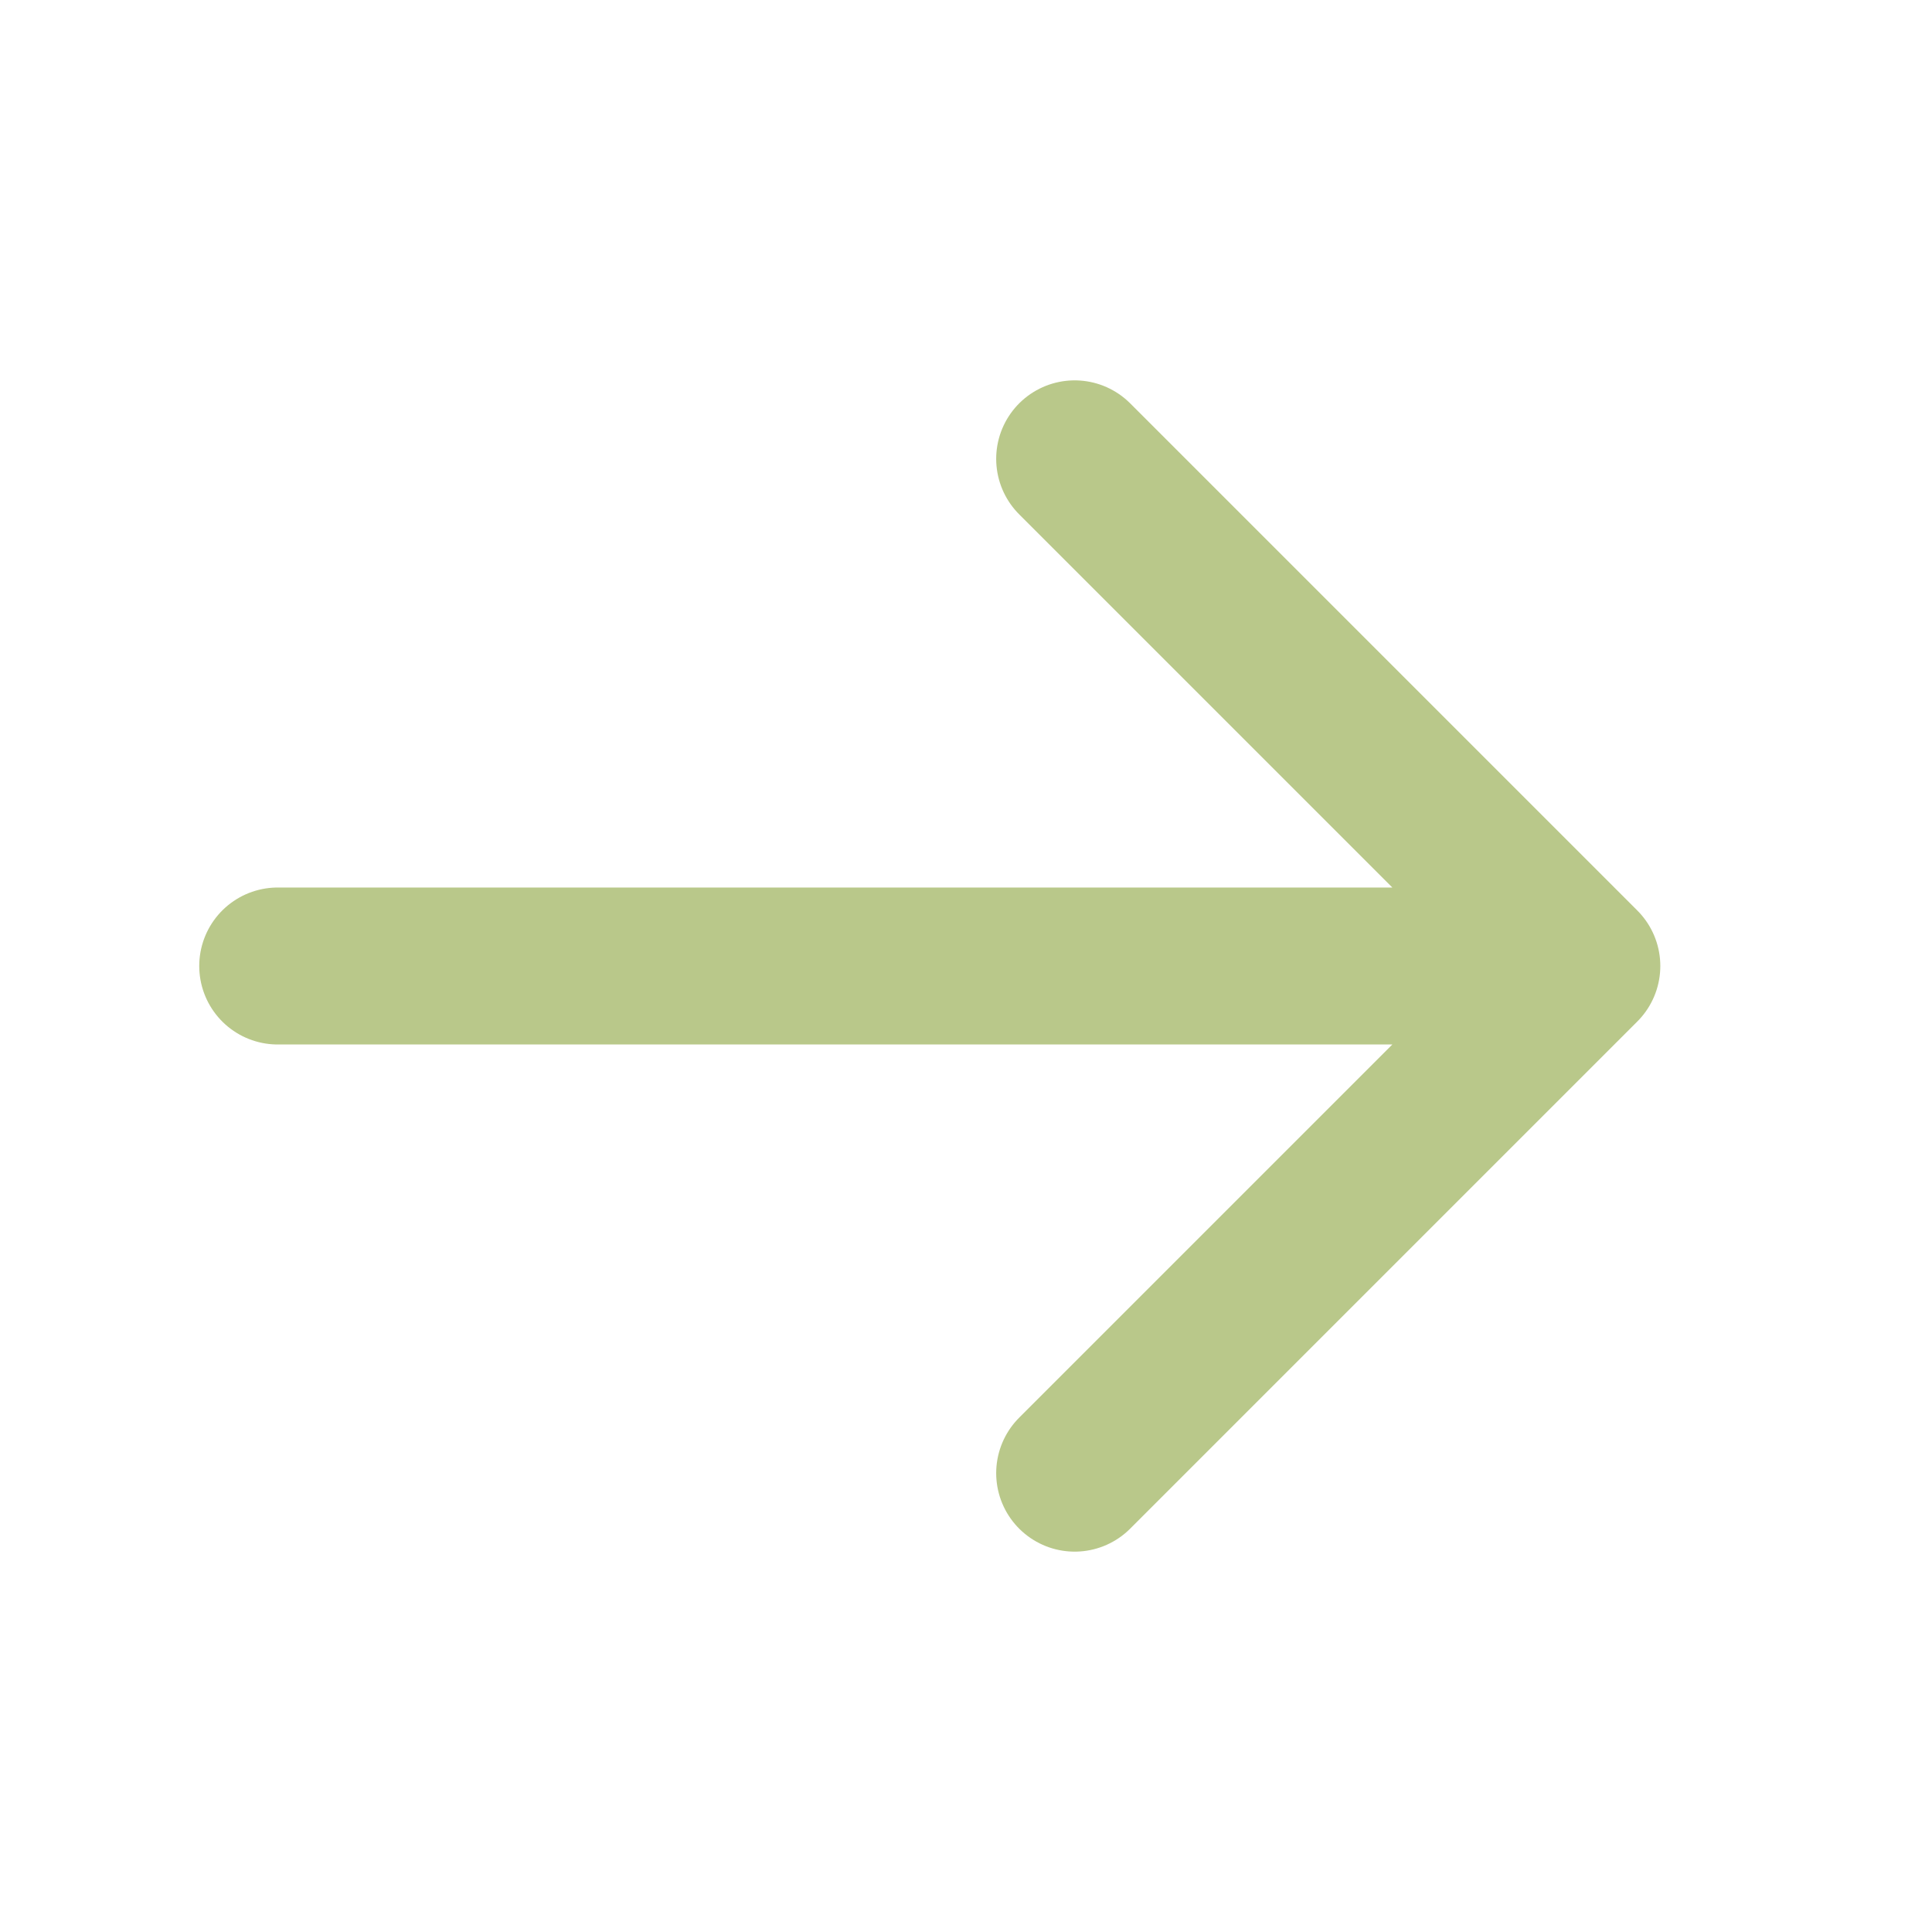
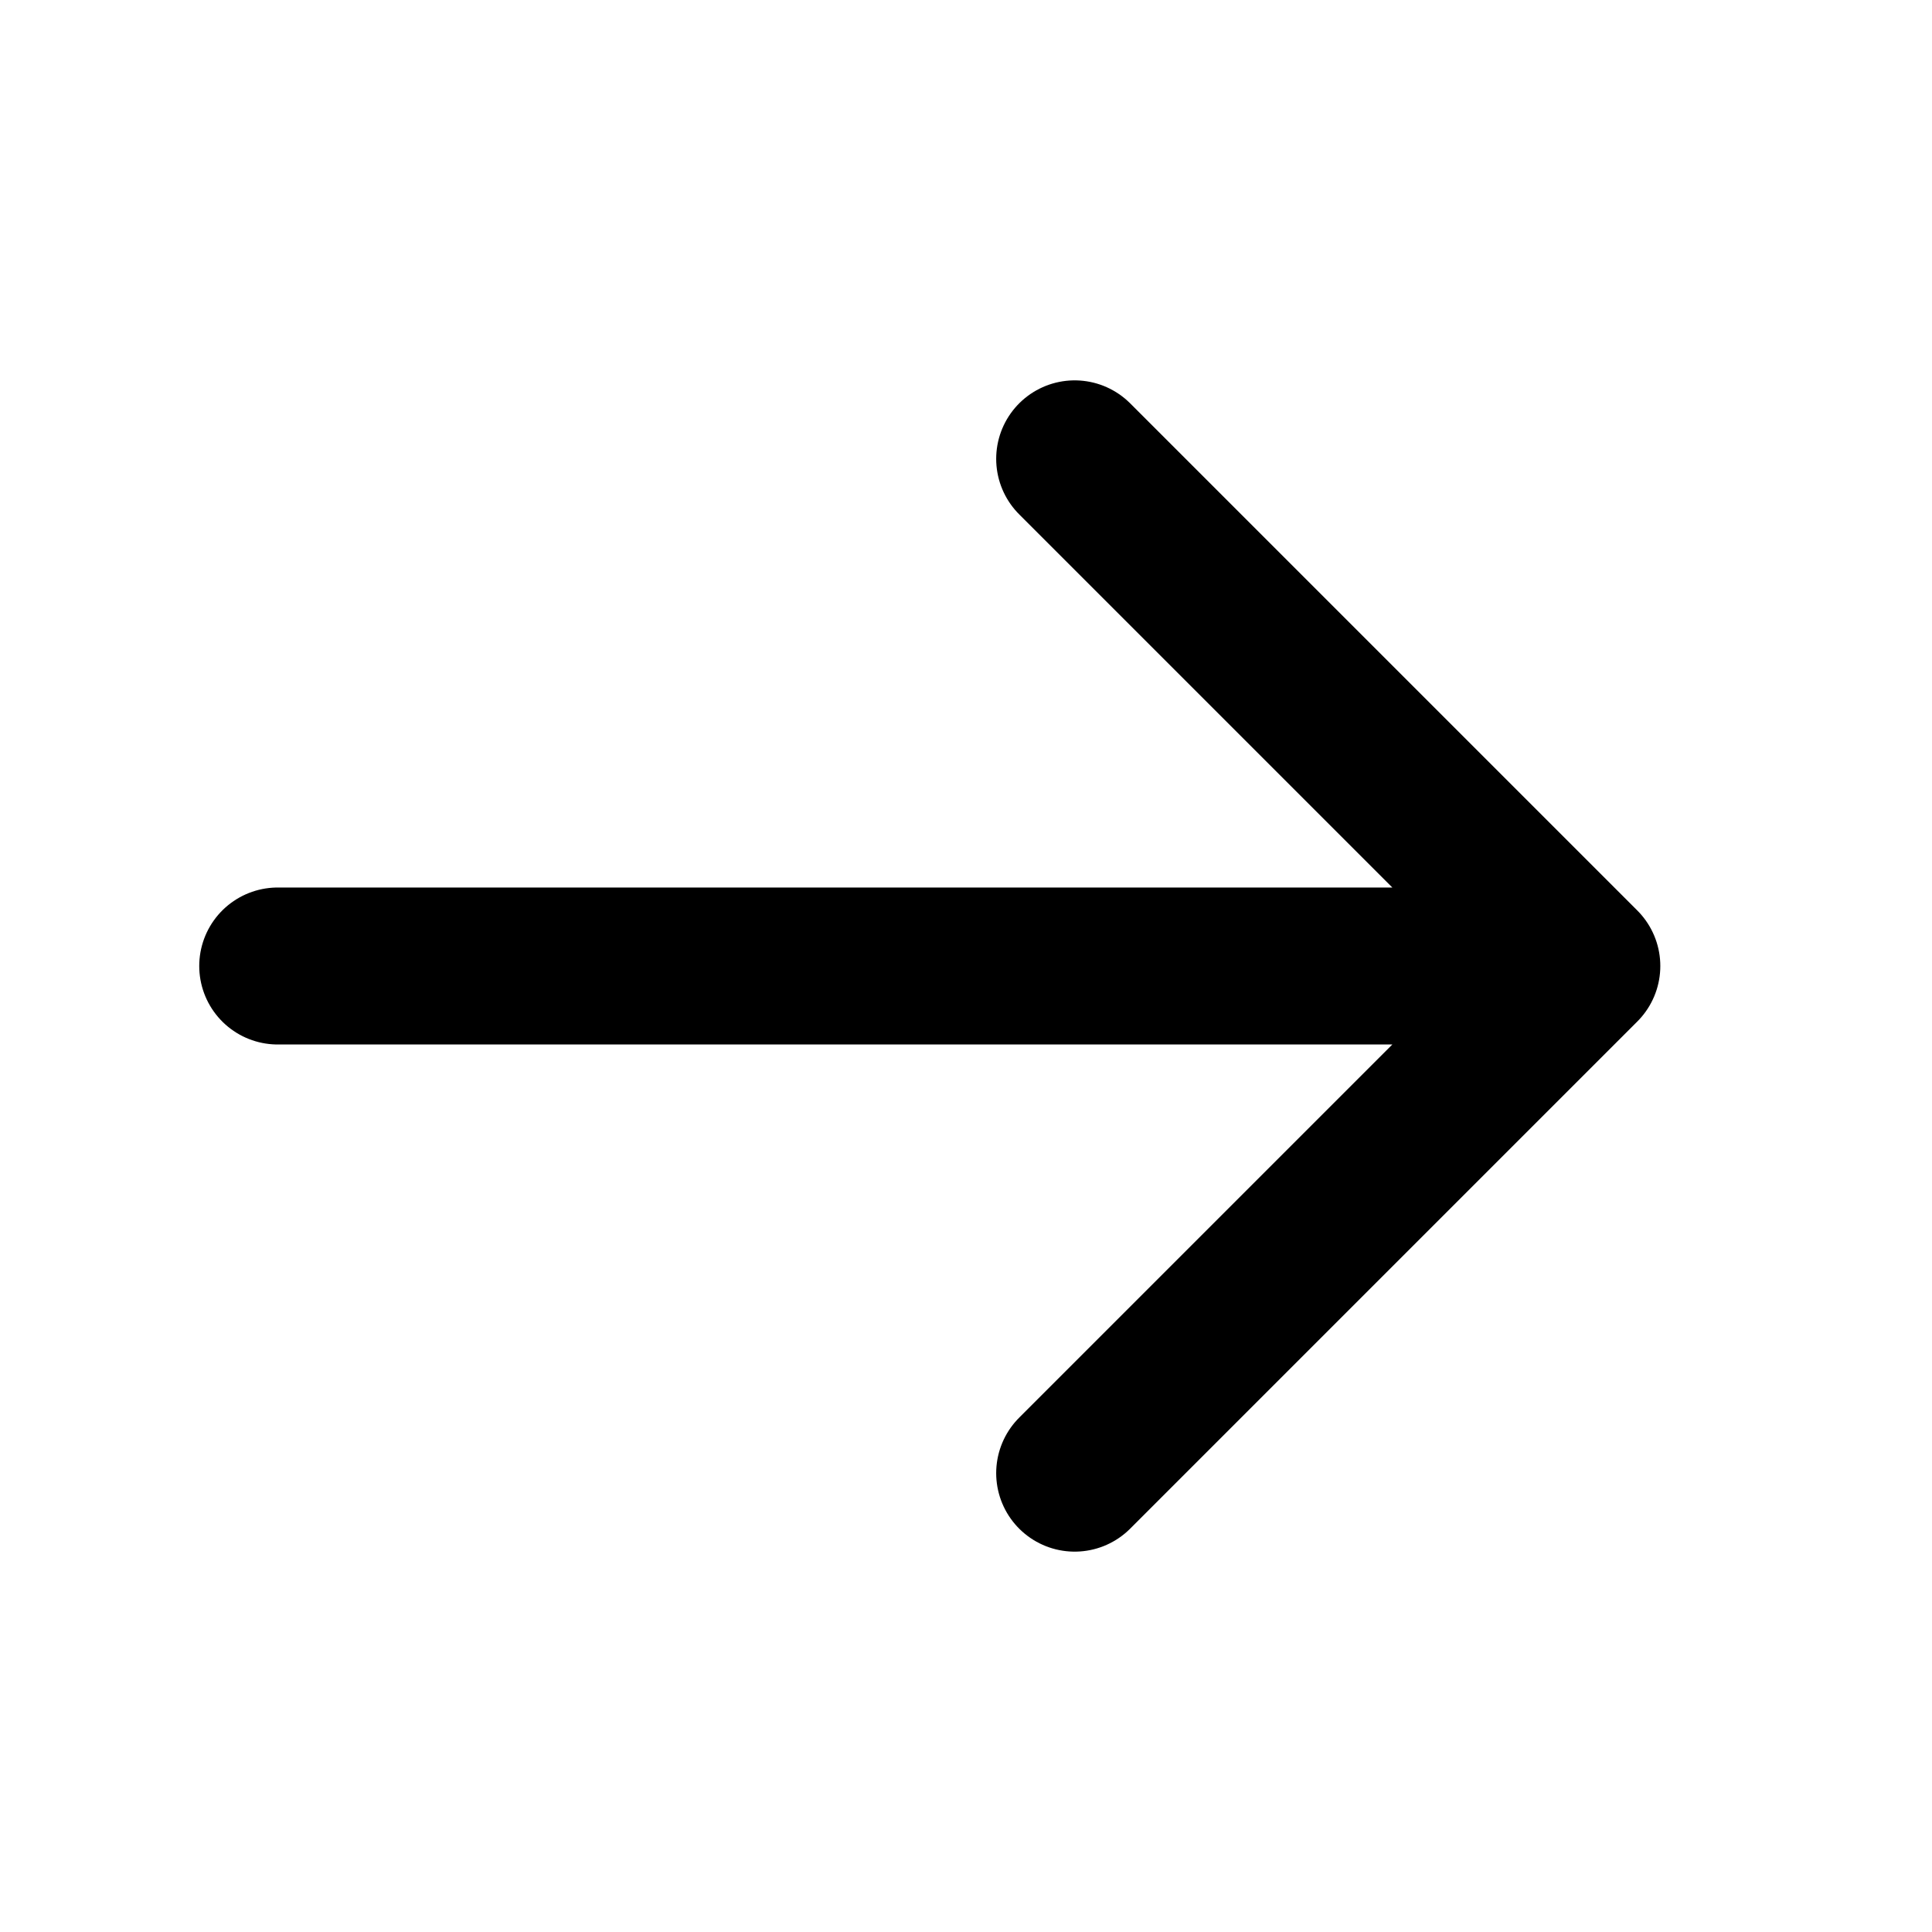
<svg xmlns="http://www.w3.org/2000/svg" viewBox="0 0 16 16" fill="none">
-   <path d="M2.3 8h10.8m-4.2-4.2L13.1 8l-4.2 4.2" stroke="#b9c88a" stroke-width="1.3" stroke-linecap="round" stroke-linejoin="round" />
+   <path d="M2.3 8h10.8m-4.2-4.2L13.1 8l-4.2 4.2" stroke="currentColor" stroke-width="1.3" stroke-linecap="round" stroke-linejoin="round" />
</svg>
